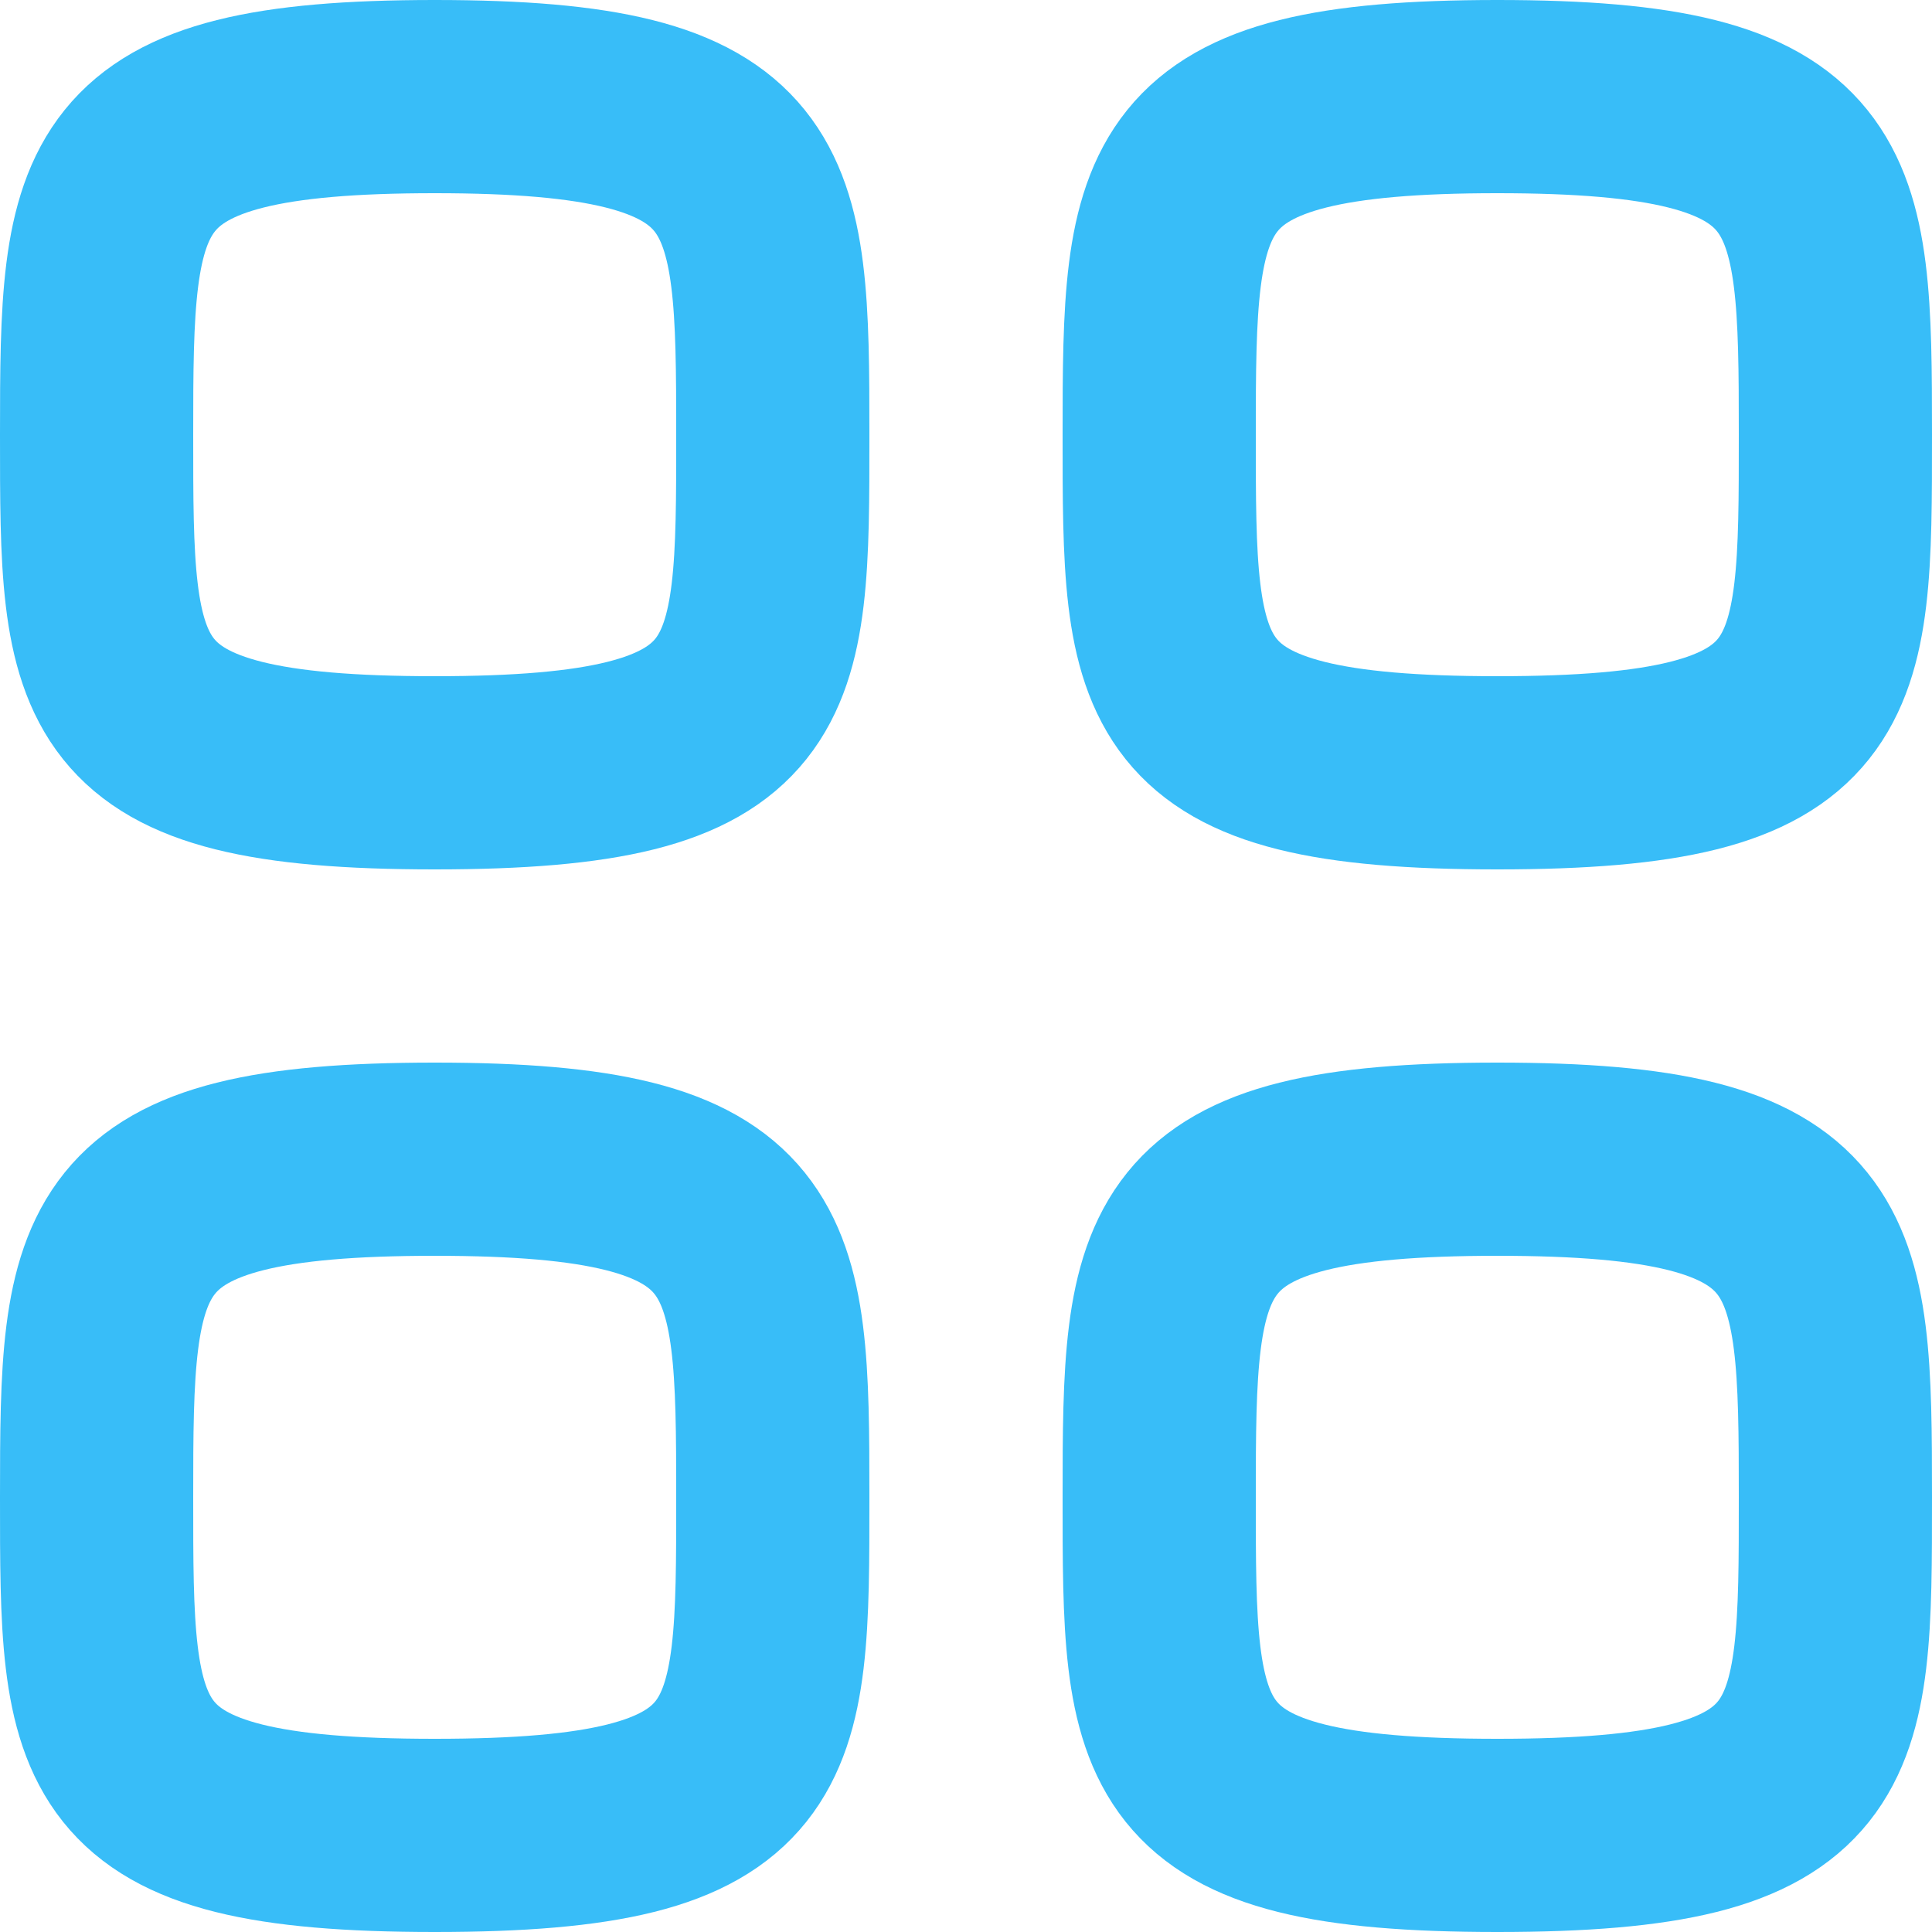
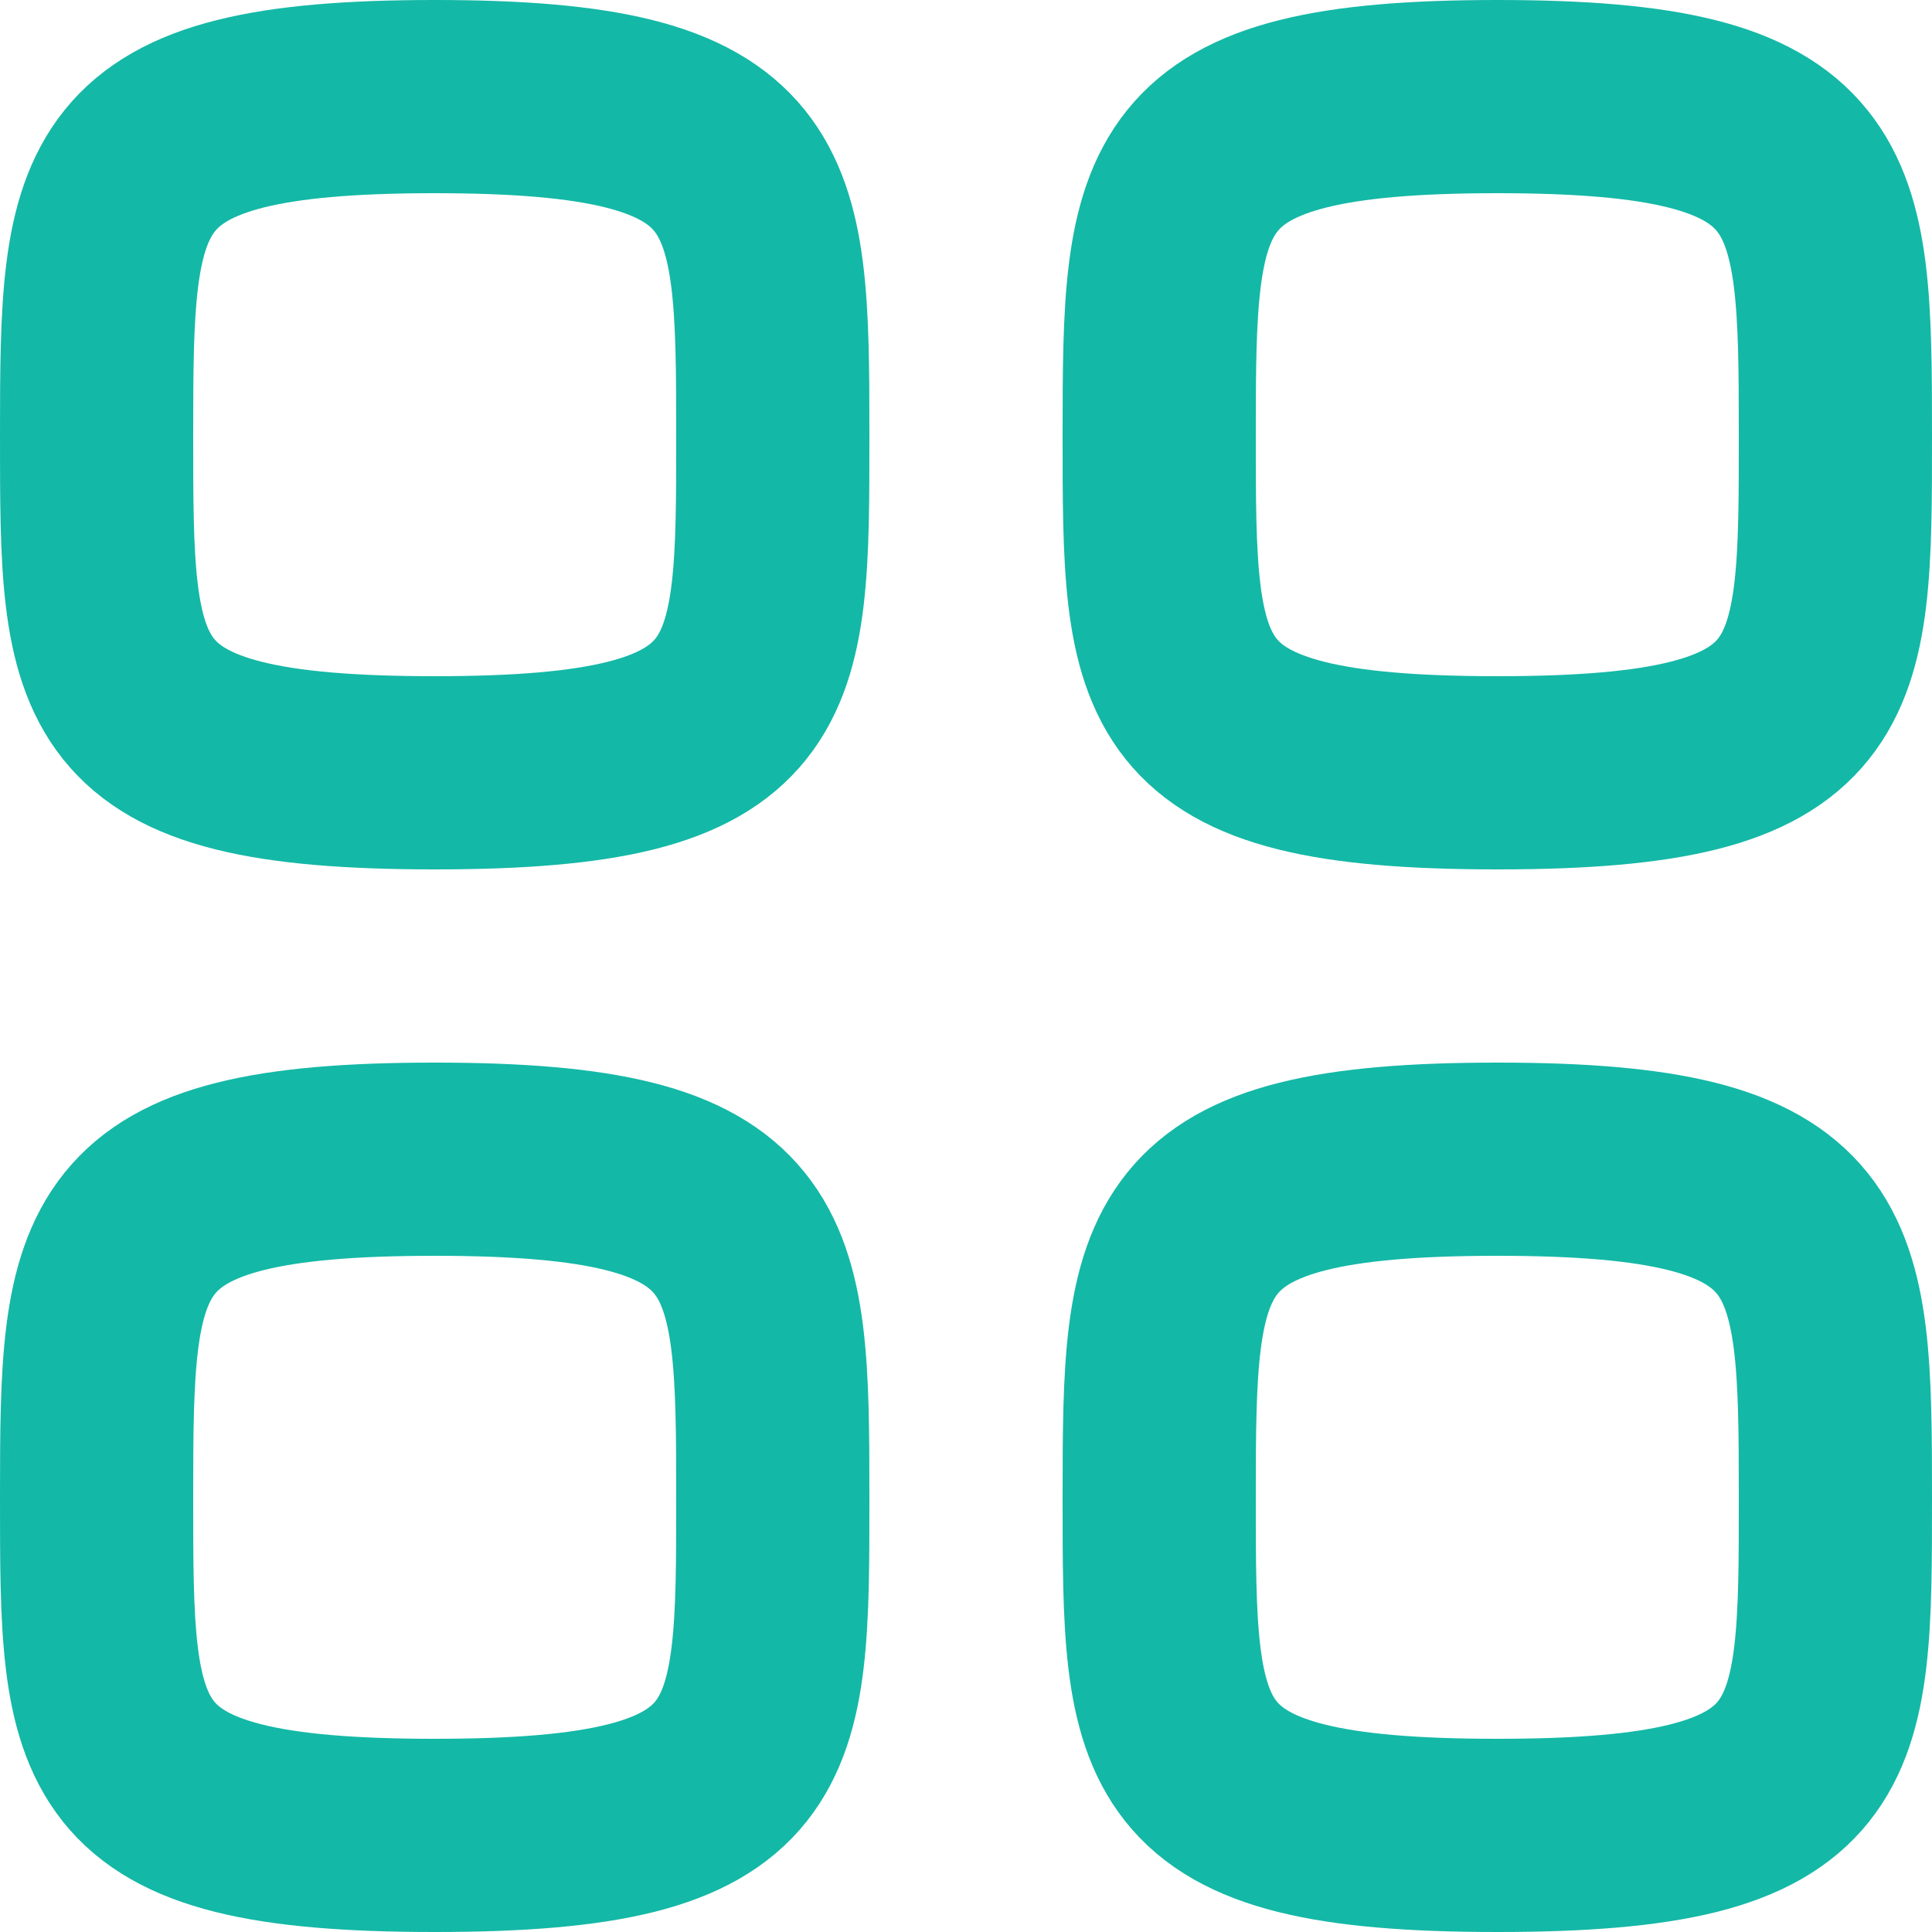
<svg xmlns="http://www.w3.org/2000/svg" width="20" height="20" viewBox="0 0 20 20" fill="none">
-   <path fill-rule="evenodd" clip-rule="evenodd" d="M1 4.5C1 1.875 1.028 1 4.5 1C7.972 1 8 1.875 8 4.5C8 7.125 8.011 8 4.5 8C0.989 8 1 7.125 1 4.5Z" stroke="#38bdf8" stroke-width="2" stroke-linecap="round" stroke-linejoin="round" />
-   <path fill-rule="evenodd" clip-rule="evenodd" d="M12 4.5C12 1.875 12.028 1 15.5 1C18.972 1 19 1.875 19 4.5C19 7.125 19.011 8 15.5 8C11.989 8 12 7.125 12 4.5Z" stroke="#38bdf8" stroke-width="2" stroke-linecap="round" stroke-linejoin="round" />
-   <path fill-rule="evenodd" clip-rule="evenodd" d="M1 15.5C1 12.875 1.028 12 4.5 12C7.972 12 8 12.875 8 15.5C8 18.125 8.011 19 4.5 19C0.989 19 1 18.125 1 15.5Z" stroke="#38bdf8" stroke-width="2" stroke-linecap="round" stroke-linejoin="round" />
-   <path fill-rule="evenodd" clip-rule="evenodd" d="M12 15.5C12 12.875 12.028 12 15.5 12C18.972 12 19 12.875 19 15.5C19 18.125 19.011 19 15.5 19C11.989 19 12 18.125 12 15.5Z" stroke="#38bdf8" stroke-width="2" stroke-linecap="round" stroke-linejoin="round" />
+   <path fill-rule="evenodd" clip-rule="evenodd" d="M1 4.5C1 1.875 1.028 1 4.5 1C7.972 1 8 1.875 8 4.5C8 7.125 8.011 8 4.5 8C0.989 8 1 7.125 1 4.5Z" stroke="#14b8a6" stroke-width="2" stroke-linecap="round" stroke-linejoin="round" />
+   <path fill-rule="evenodd" clip-rule="evenodd" d="M12 4.5C12 1.875 12.028 1 15.5 1C18.972 1 19 1.875 19 4.5C19 7.125 19.011 8 15.5 8C11.989 8 12 7.125 12 4.5Z" stroke="#14b8a6" stroke-width="2" stroke-linecap="round" stroke-linejoin="round" />
+   <path fill-rule="evenodd" clip-rule="evenodd" d="M1 15.5C1 12.875 1.028 12 4.5 12C7.972 12 8 12.875 8 15.5C8 18.125 8.011 19 4.5 19C0.989 19 1 18.125 1 15.5Z" stroke="#14b8a6" stroke-width="2" stroke-linecap="round" stroke-linejoin="round" />
+   <path fill-rule="evenodd" clip-rule="evenodd" d="M12 15.5C12 12.875 12.028 12 15.5 12C18.972 12 19 12.875 19 15.5C19 18.125 19.011 19 15.5 19C11.989 19 12 18.125 12 15.5Z" stroke="#14b8a6" stroke-width="2" stroke-linecap="round" stroke-linejoin="round" />
</svg>
